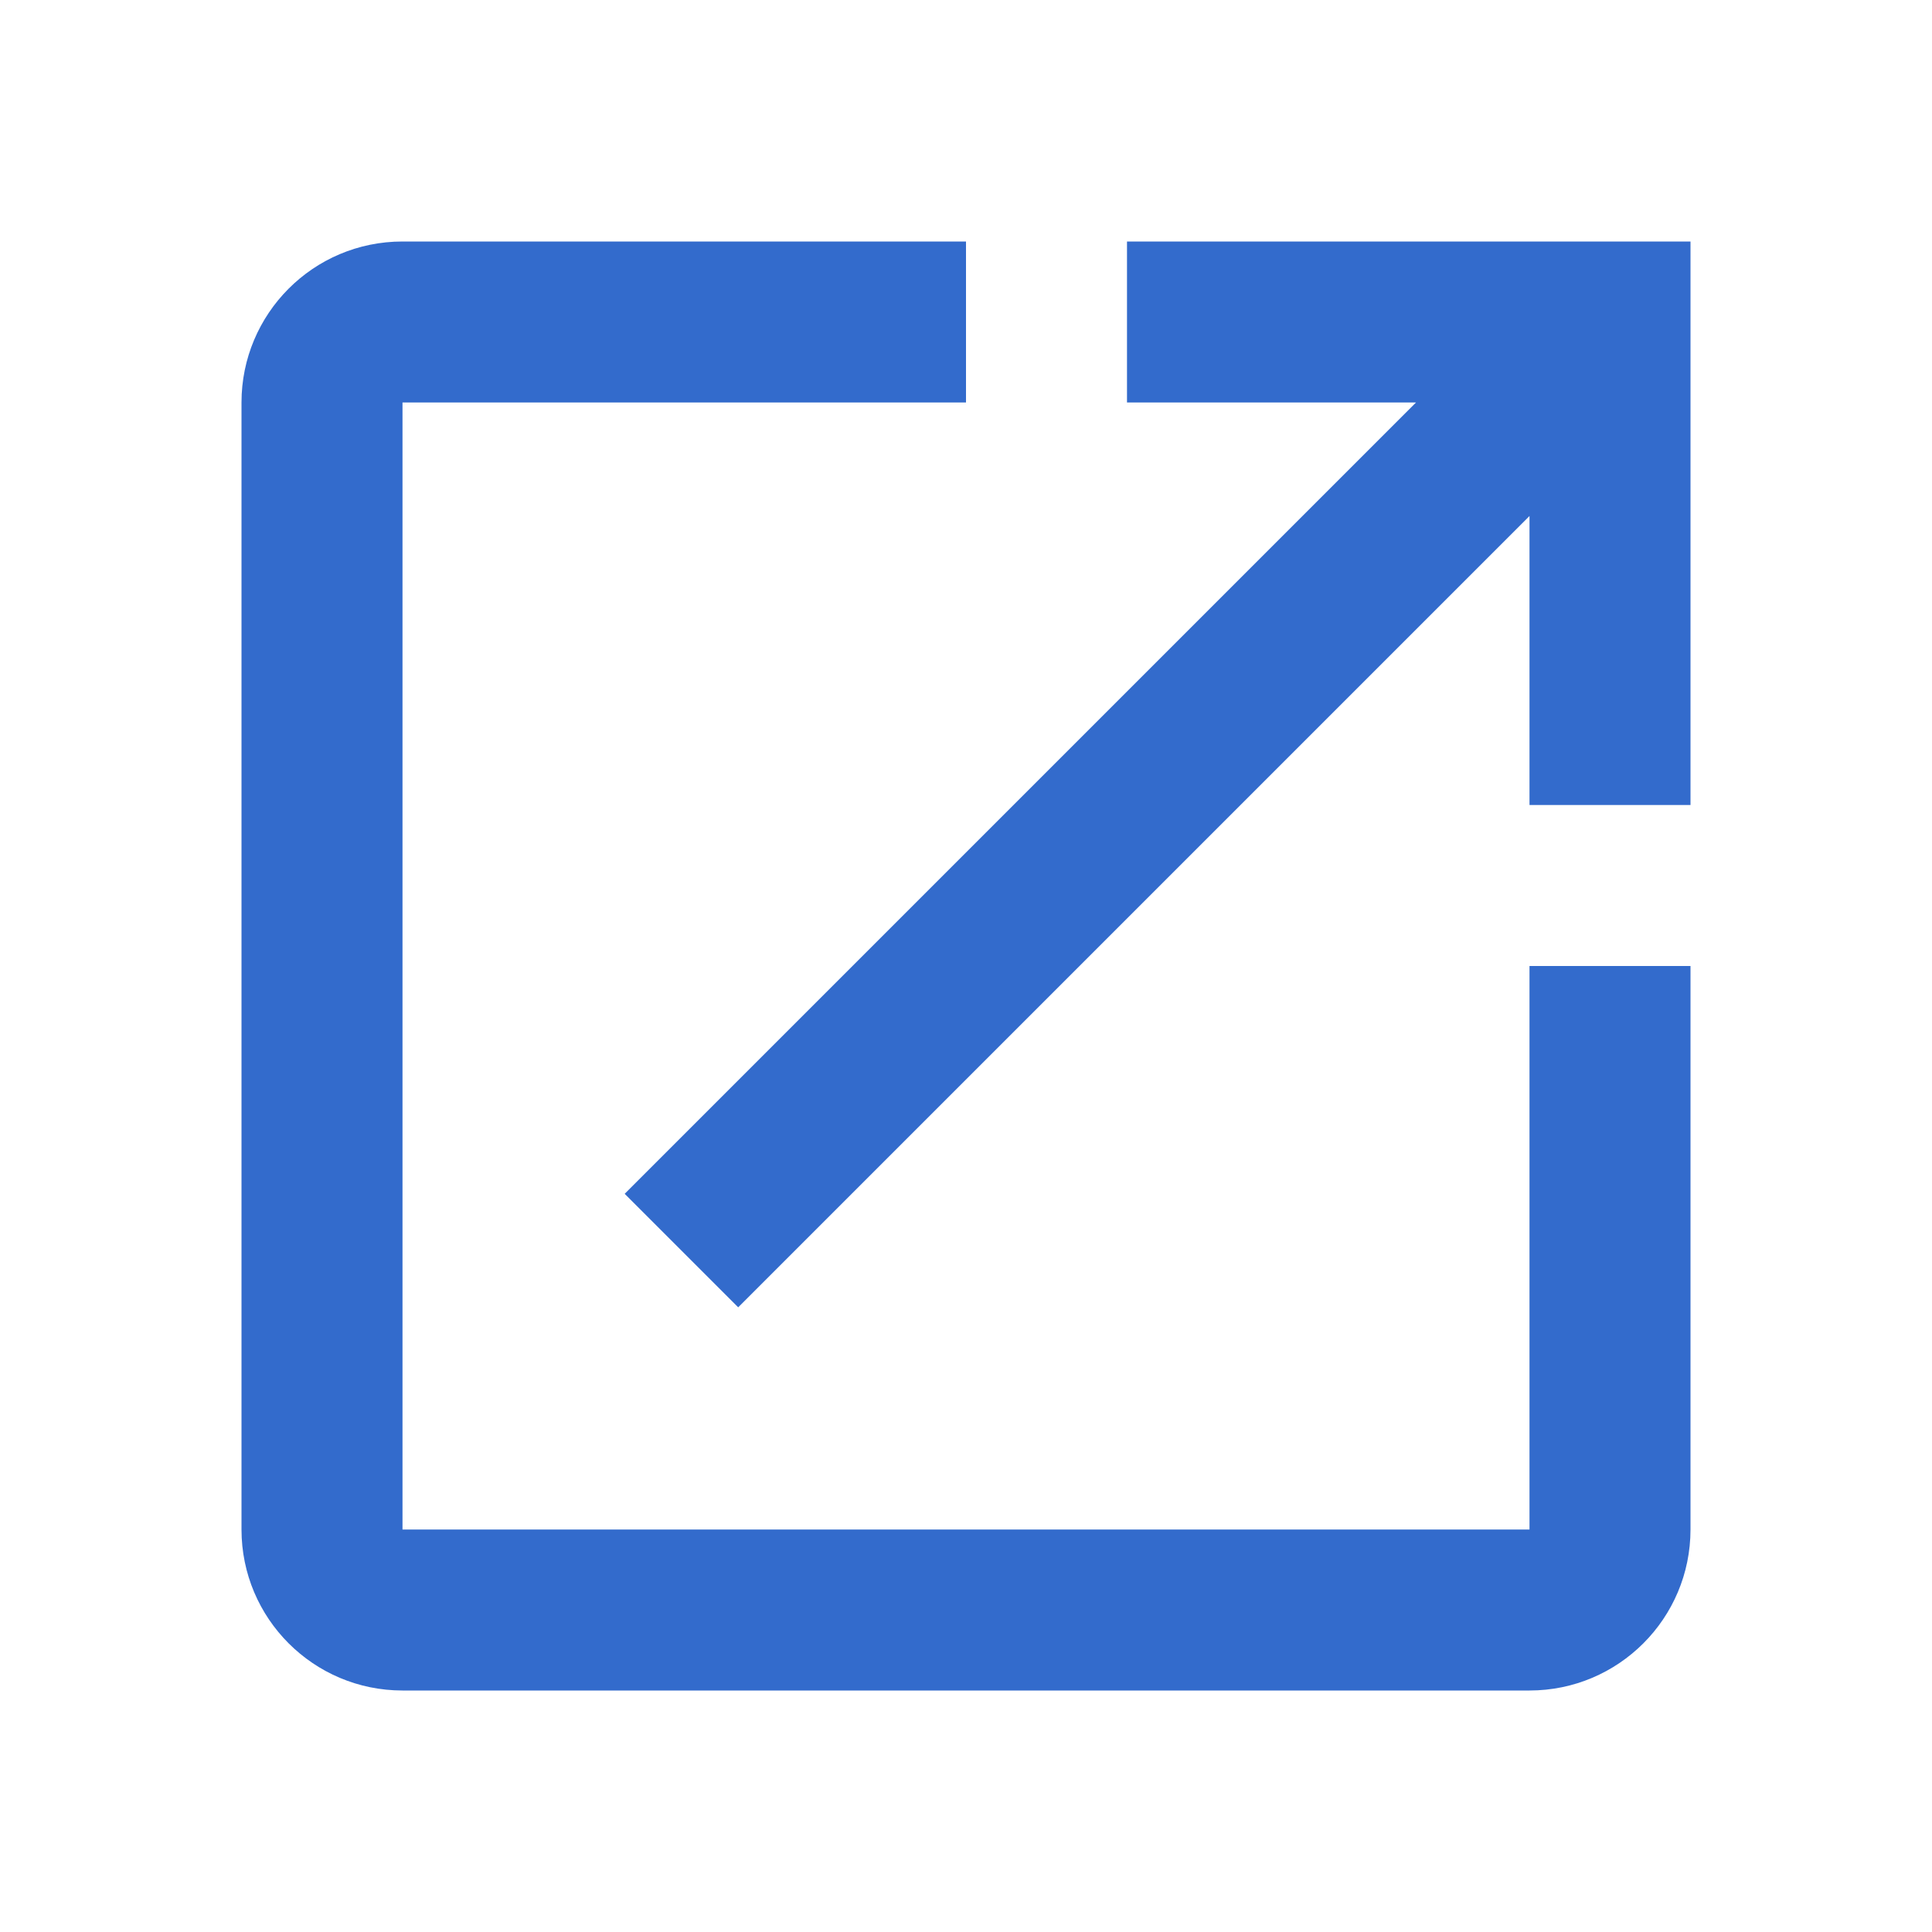
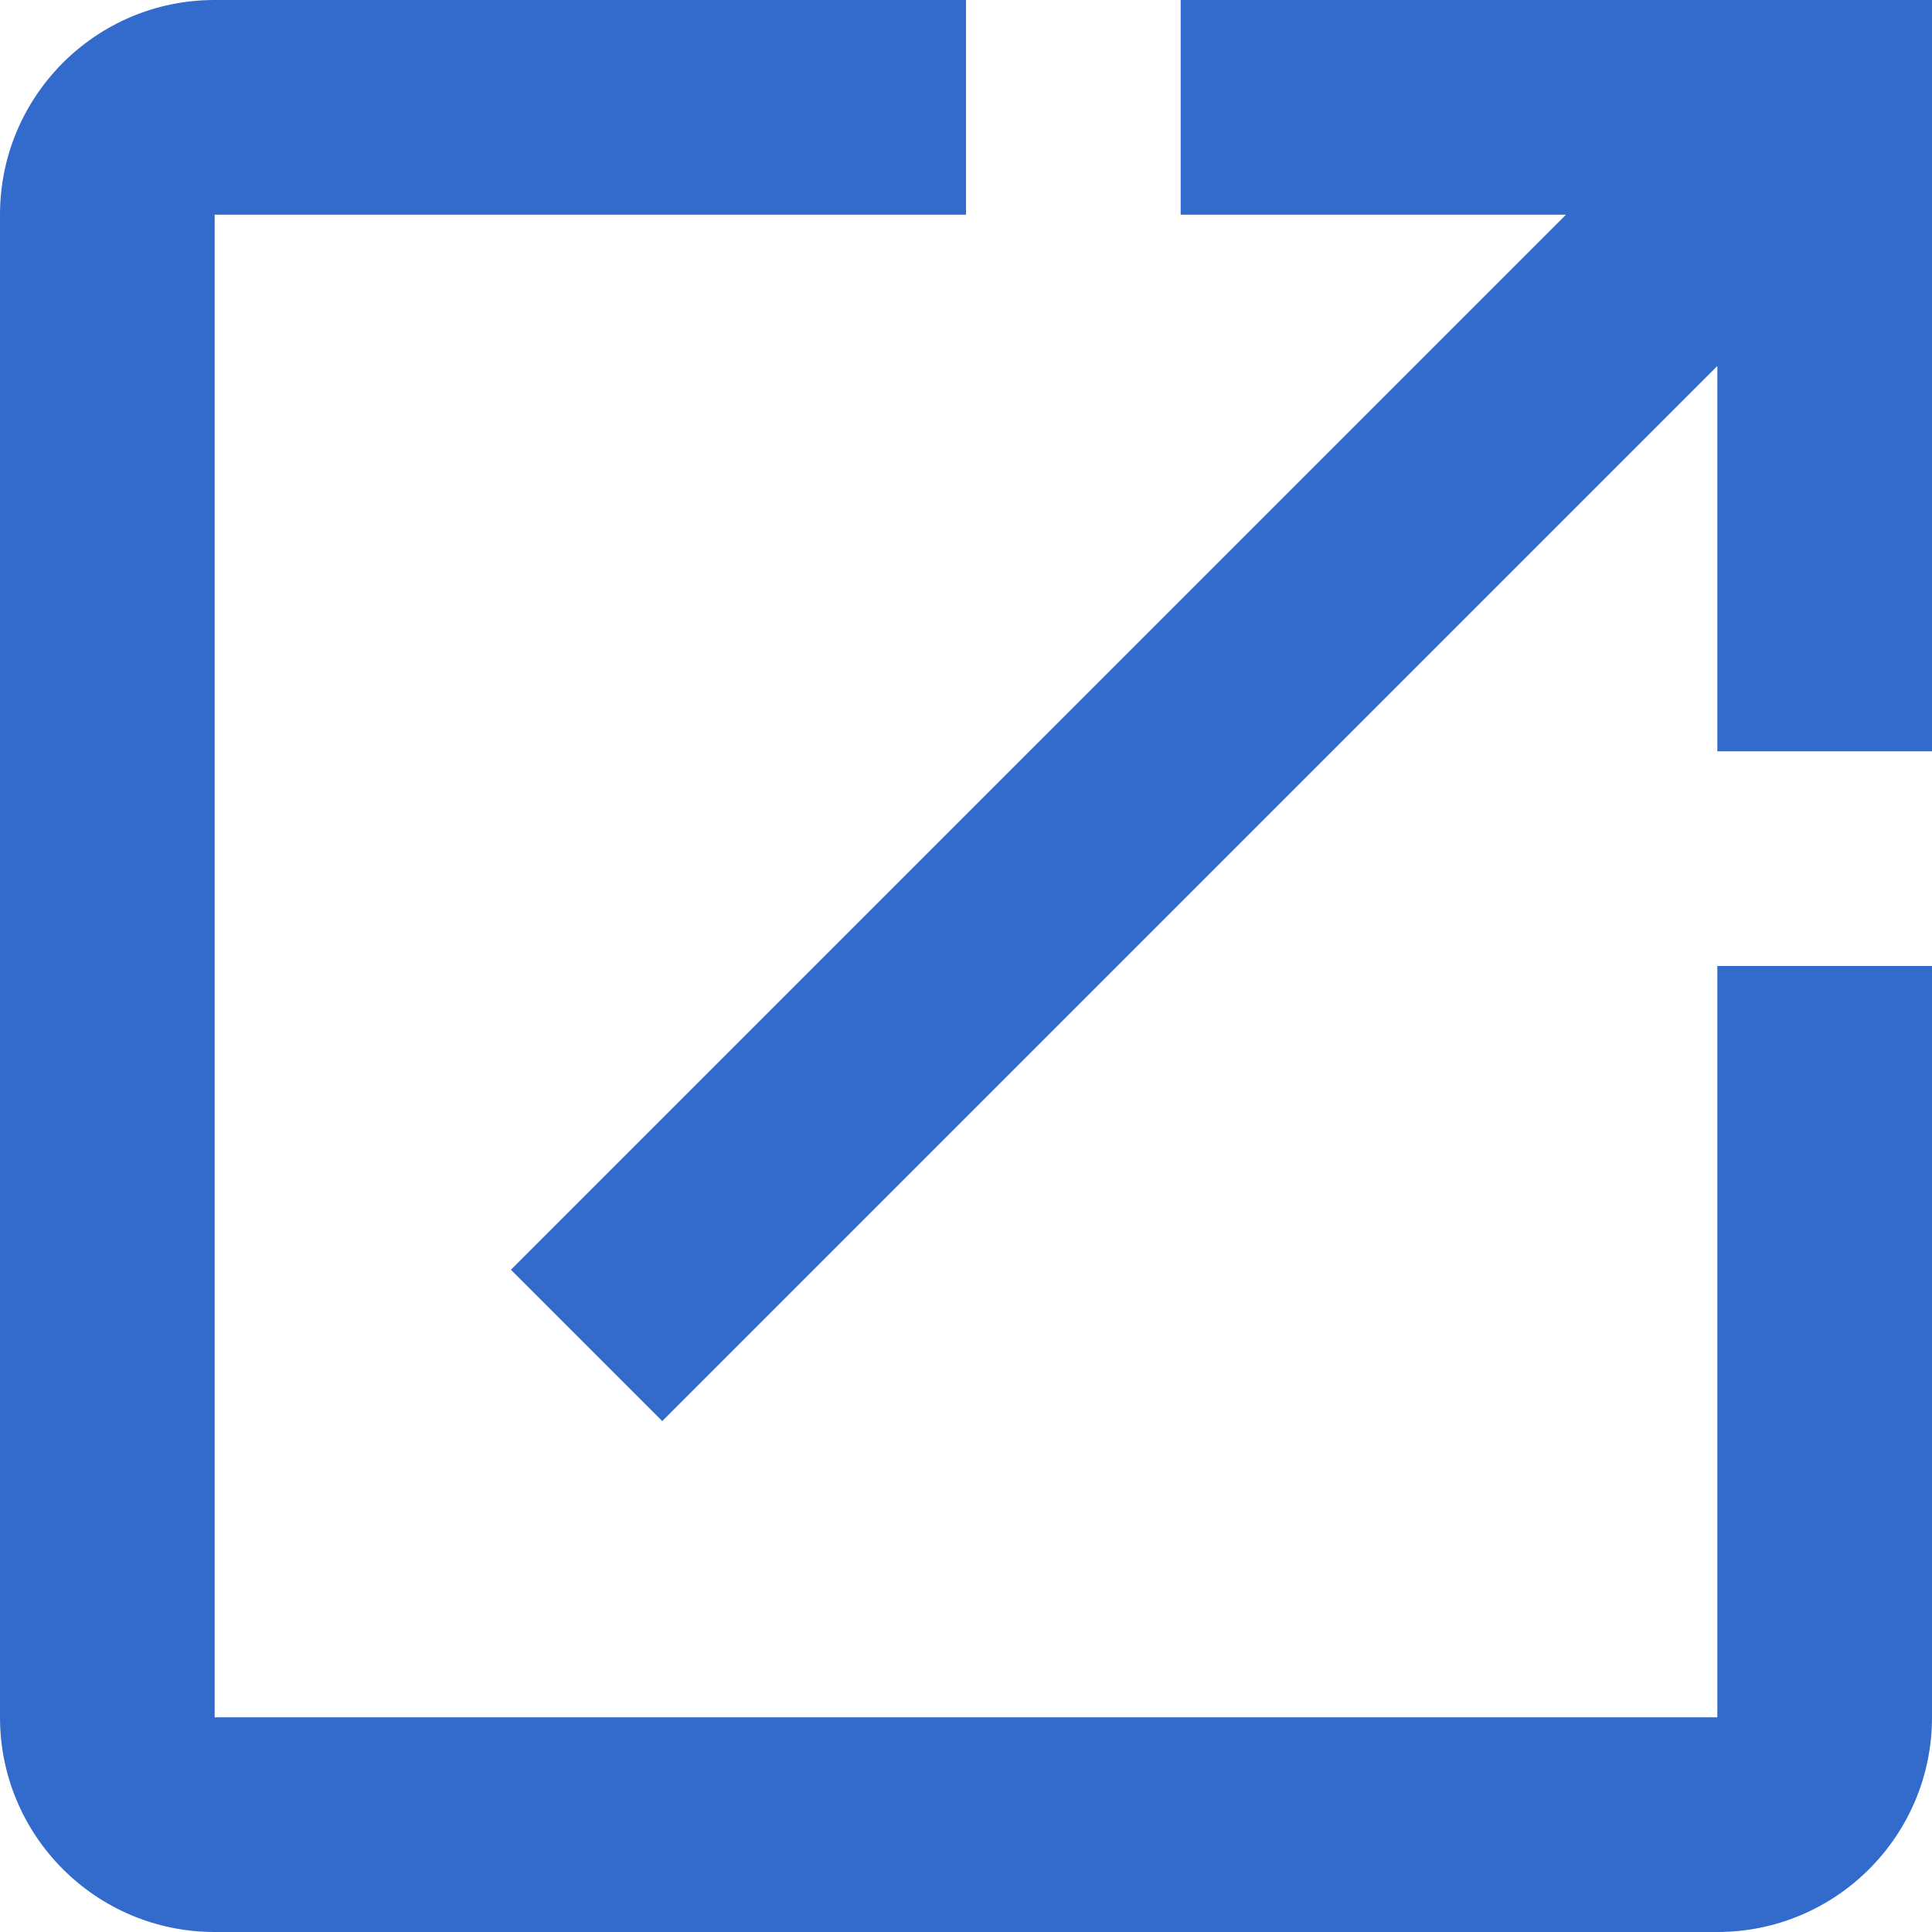
- <svg xmlns="http://www.w3.org/2000/svg" viewBox="0 0 24 24">
-   <path d="M14,3V5H17.59L7.76,14.83L9.17,16.24L19,6.41V10H21V3M19,19H5V5H12V3H5C3.89,3 3,3.9 3,5V19A2,2 0 0,0 5,21H19A2,2 0 0,0 21,19V12H19V19Z" fill="#336BCC" />
+ <svg xmlns="http://www.w3.org/2000/svg" viewBox="3 3 18 18">
+   <path fill="#336BCC" d="M14,3V5H17.59L7.76,14.83L9.17,16.24L19,6.41V10H21V3M19,19H5V5H12V3H5C3.89,3 3,3.9 3,5V19A2,2 0 0,0 5,21H19A2,2 0 0,0 21,19V12H19V19Z" />
</svg>
